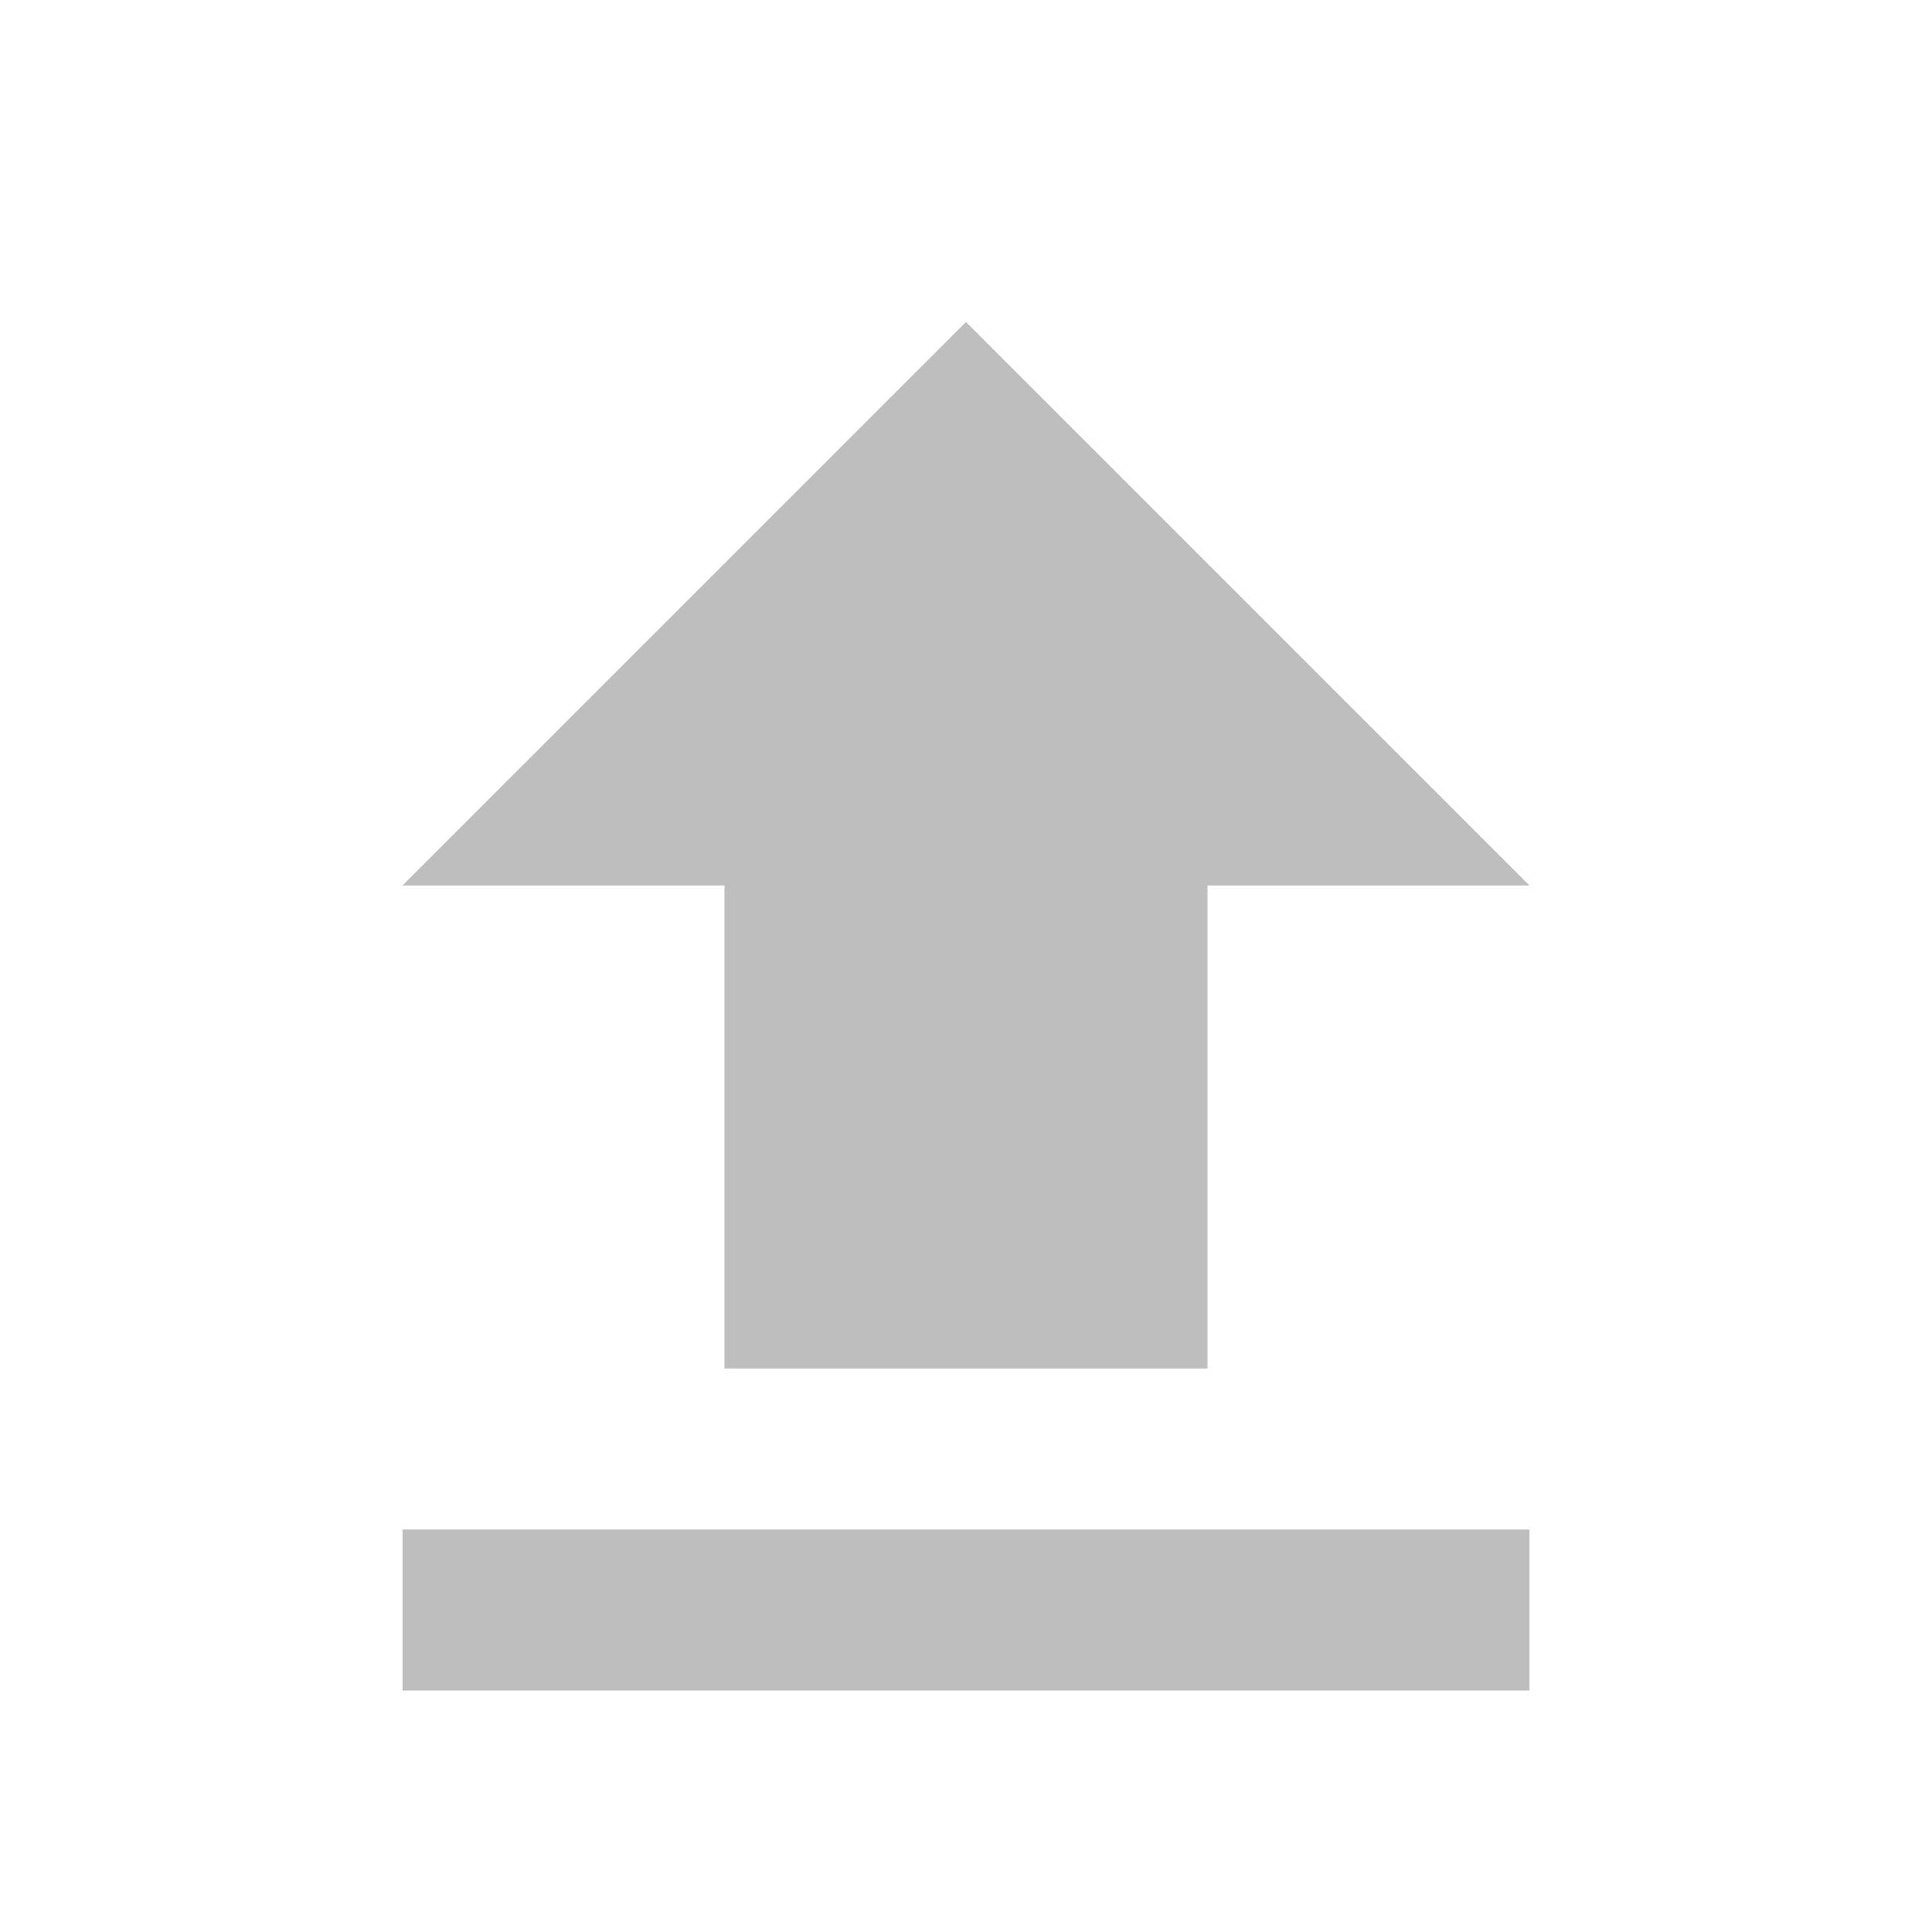
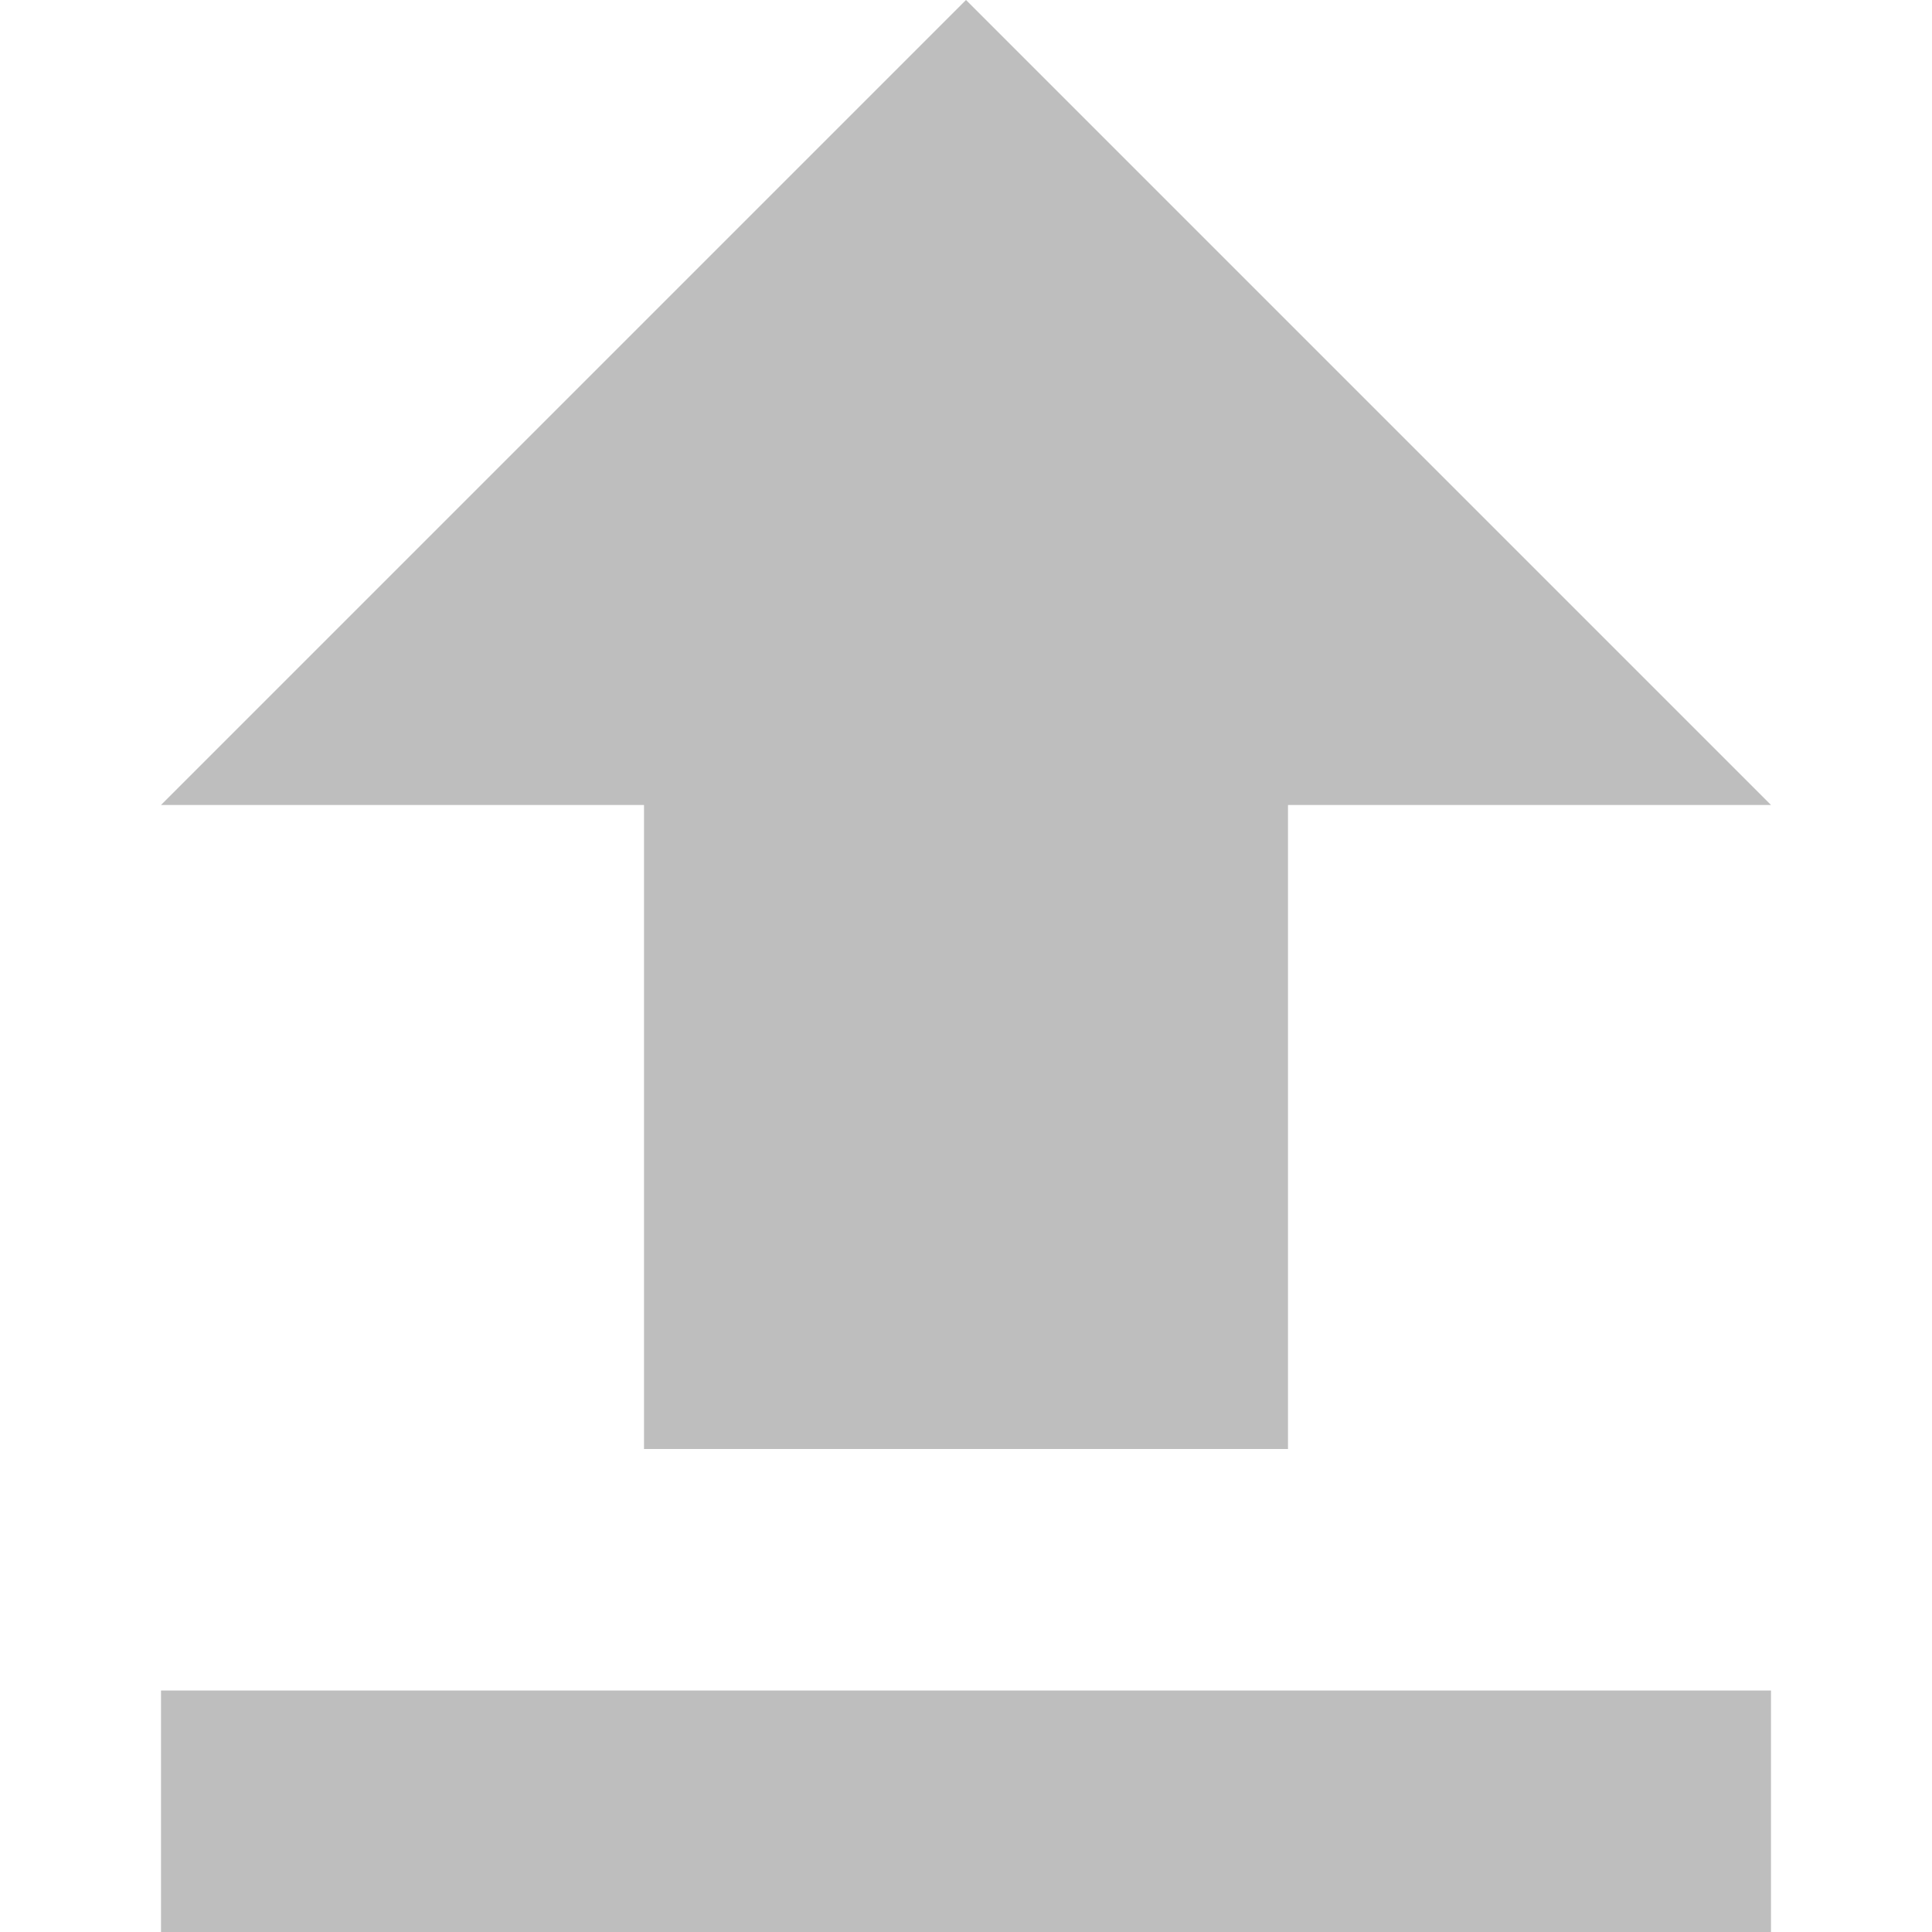
<svg xmlns="http://www.w3.org/2000/svg" width="24" height="24" viewBox="0 0 24 24" id="svg2" version="1.1">
  <defs id="defs10" />
-   <path d="M 9,17 15,17 l 0,-6 4,0 -7,-7 -7,7 4,0 z M 5,19 l 14,0 0,2 -14,0 z" id="path6" style="fill:#bebebe;fill-opacity:1" />
+   <path d="m 8,18 8,0 0,-8 6,0 L 12,0 2,10 8,10 Z m -6,3 20,0 0,3 -20,0 z" id="path6" style="fill:#bebebe;fill-opacity:1" />
</svg>
